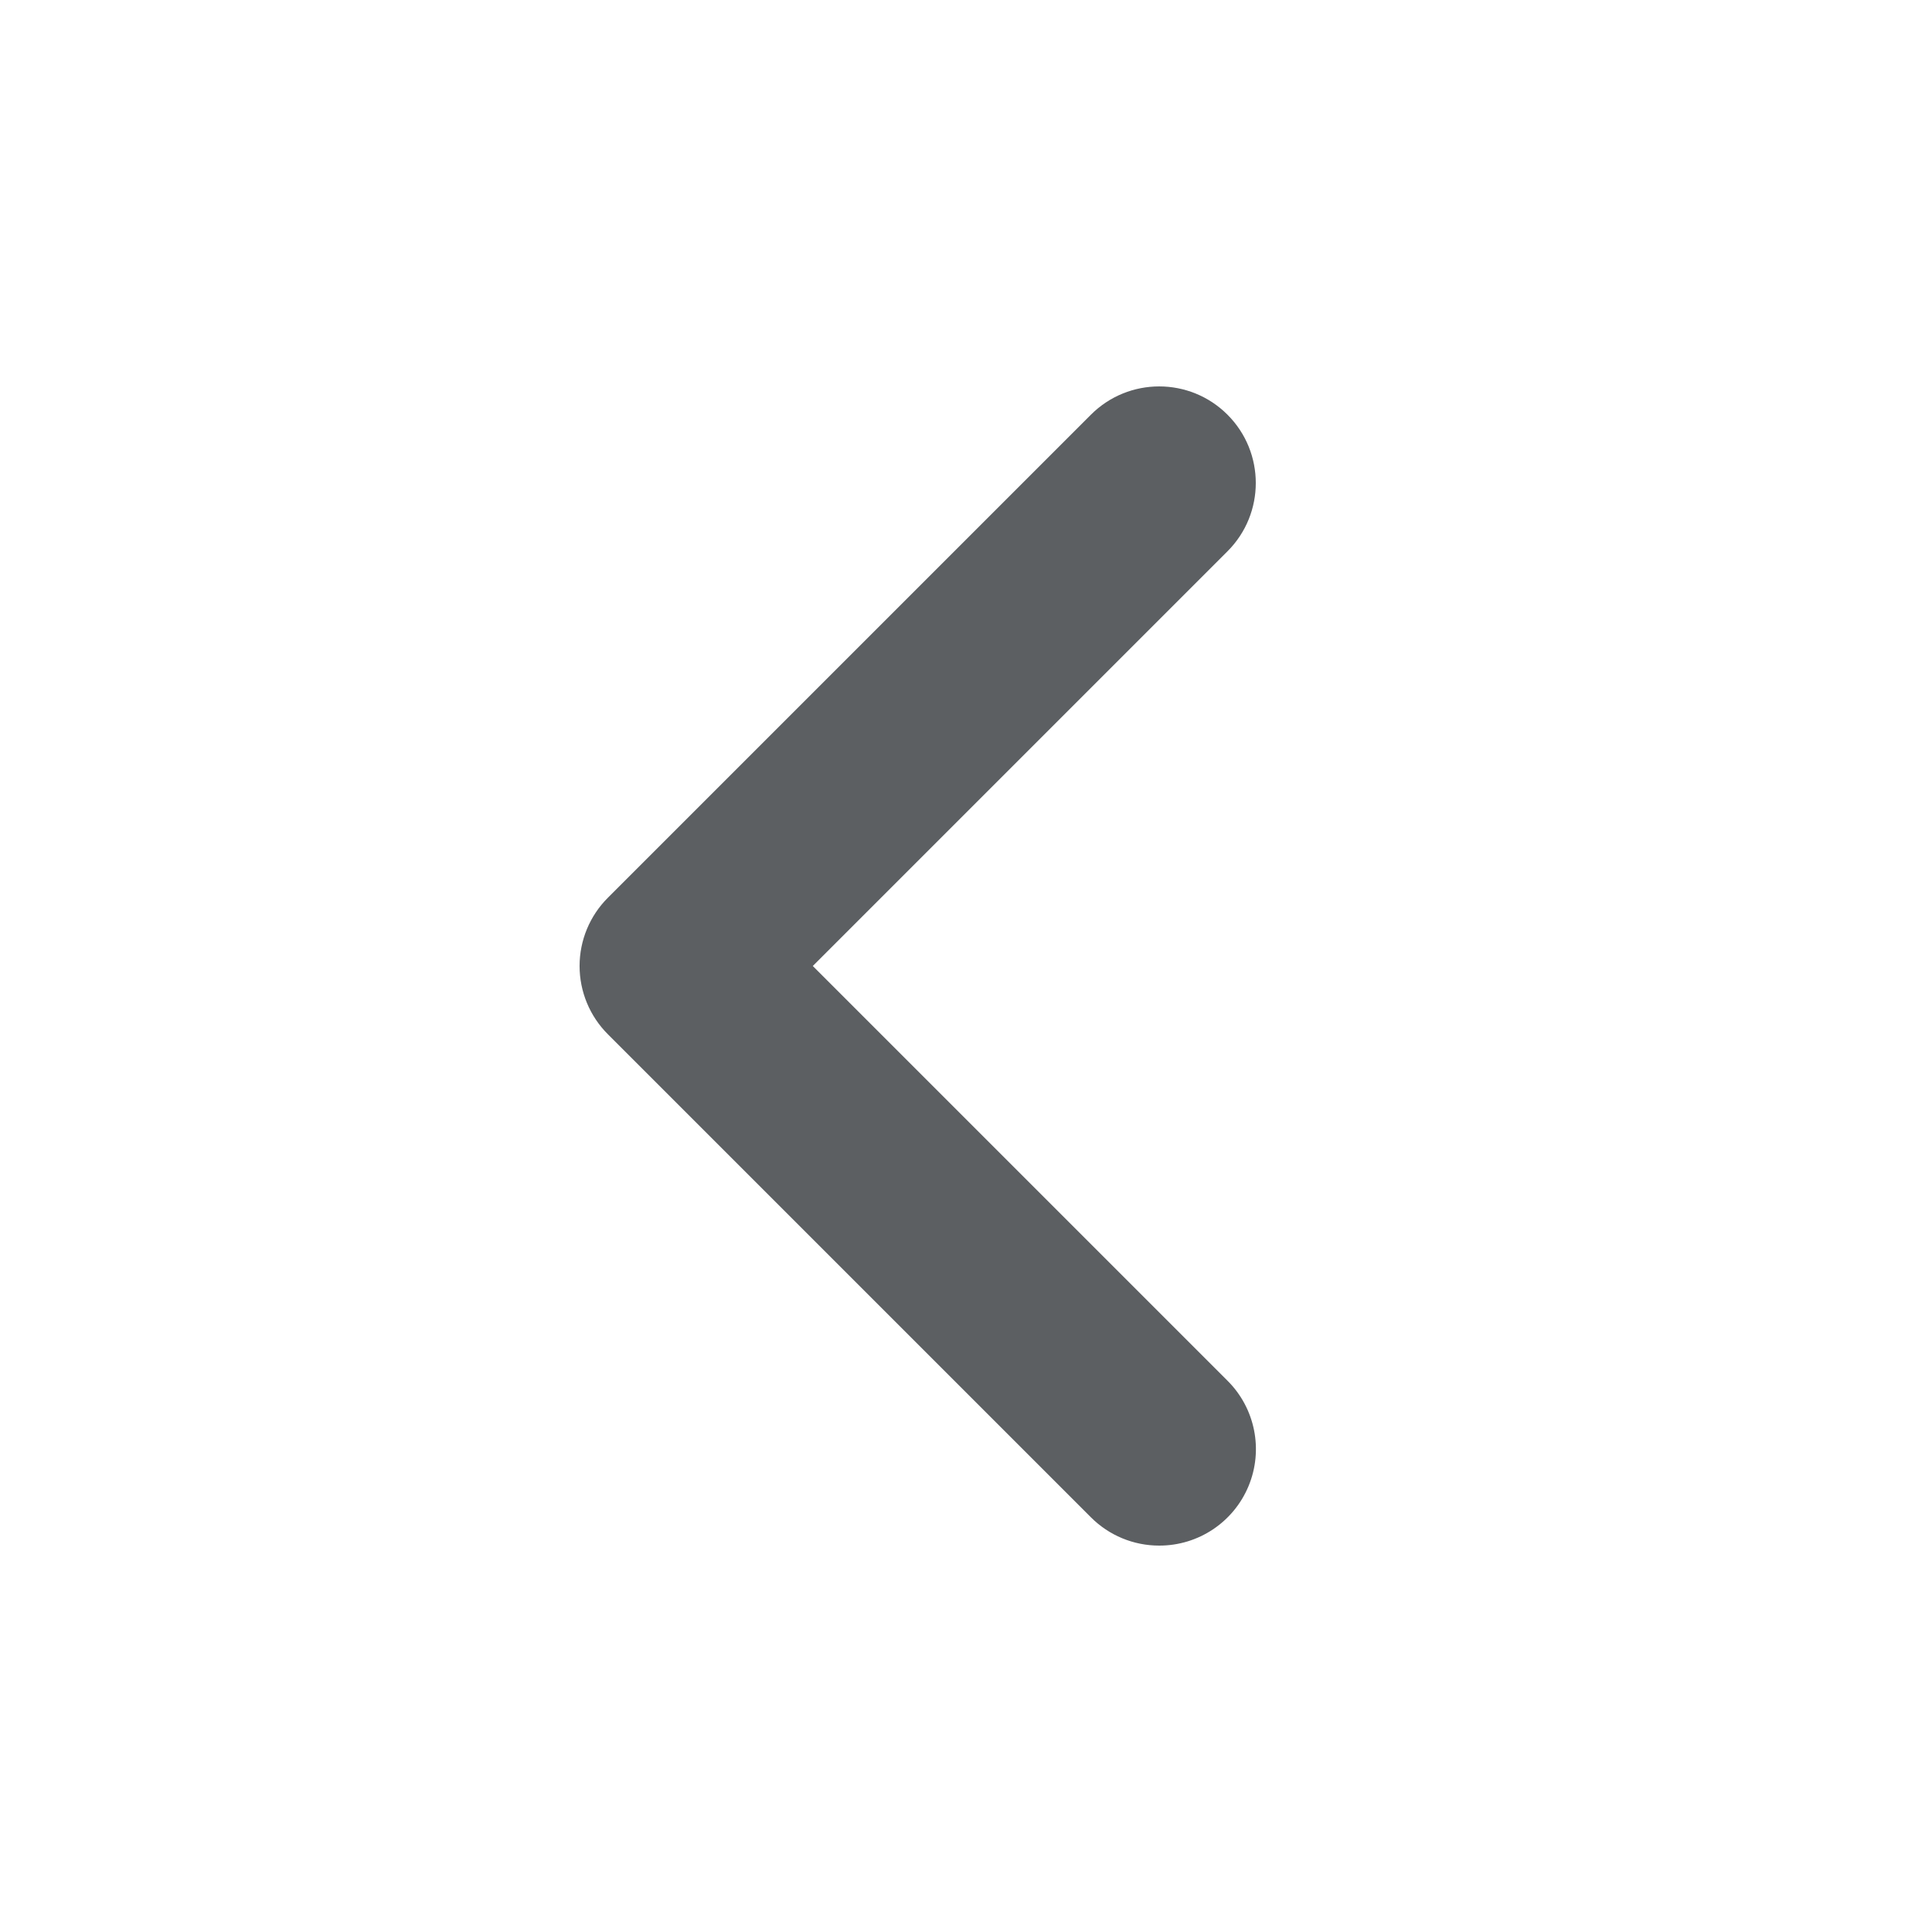
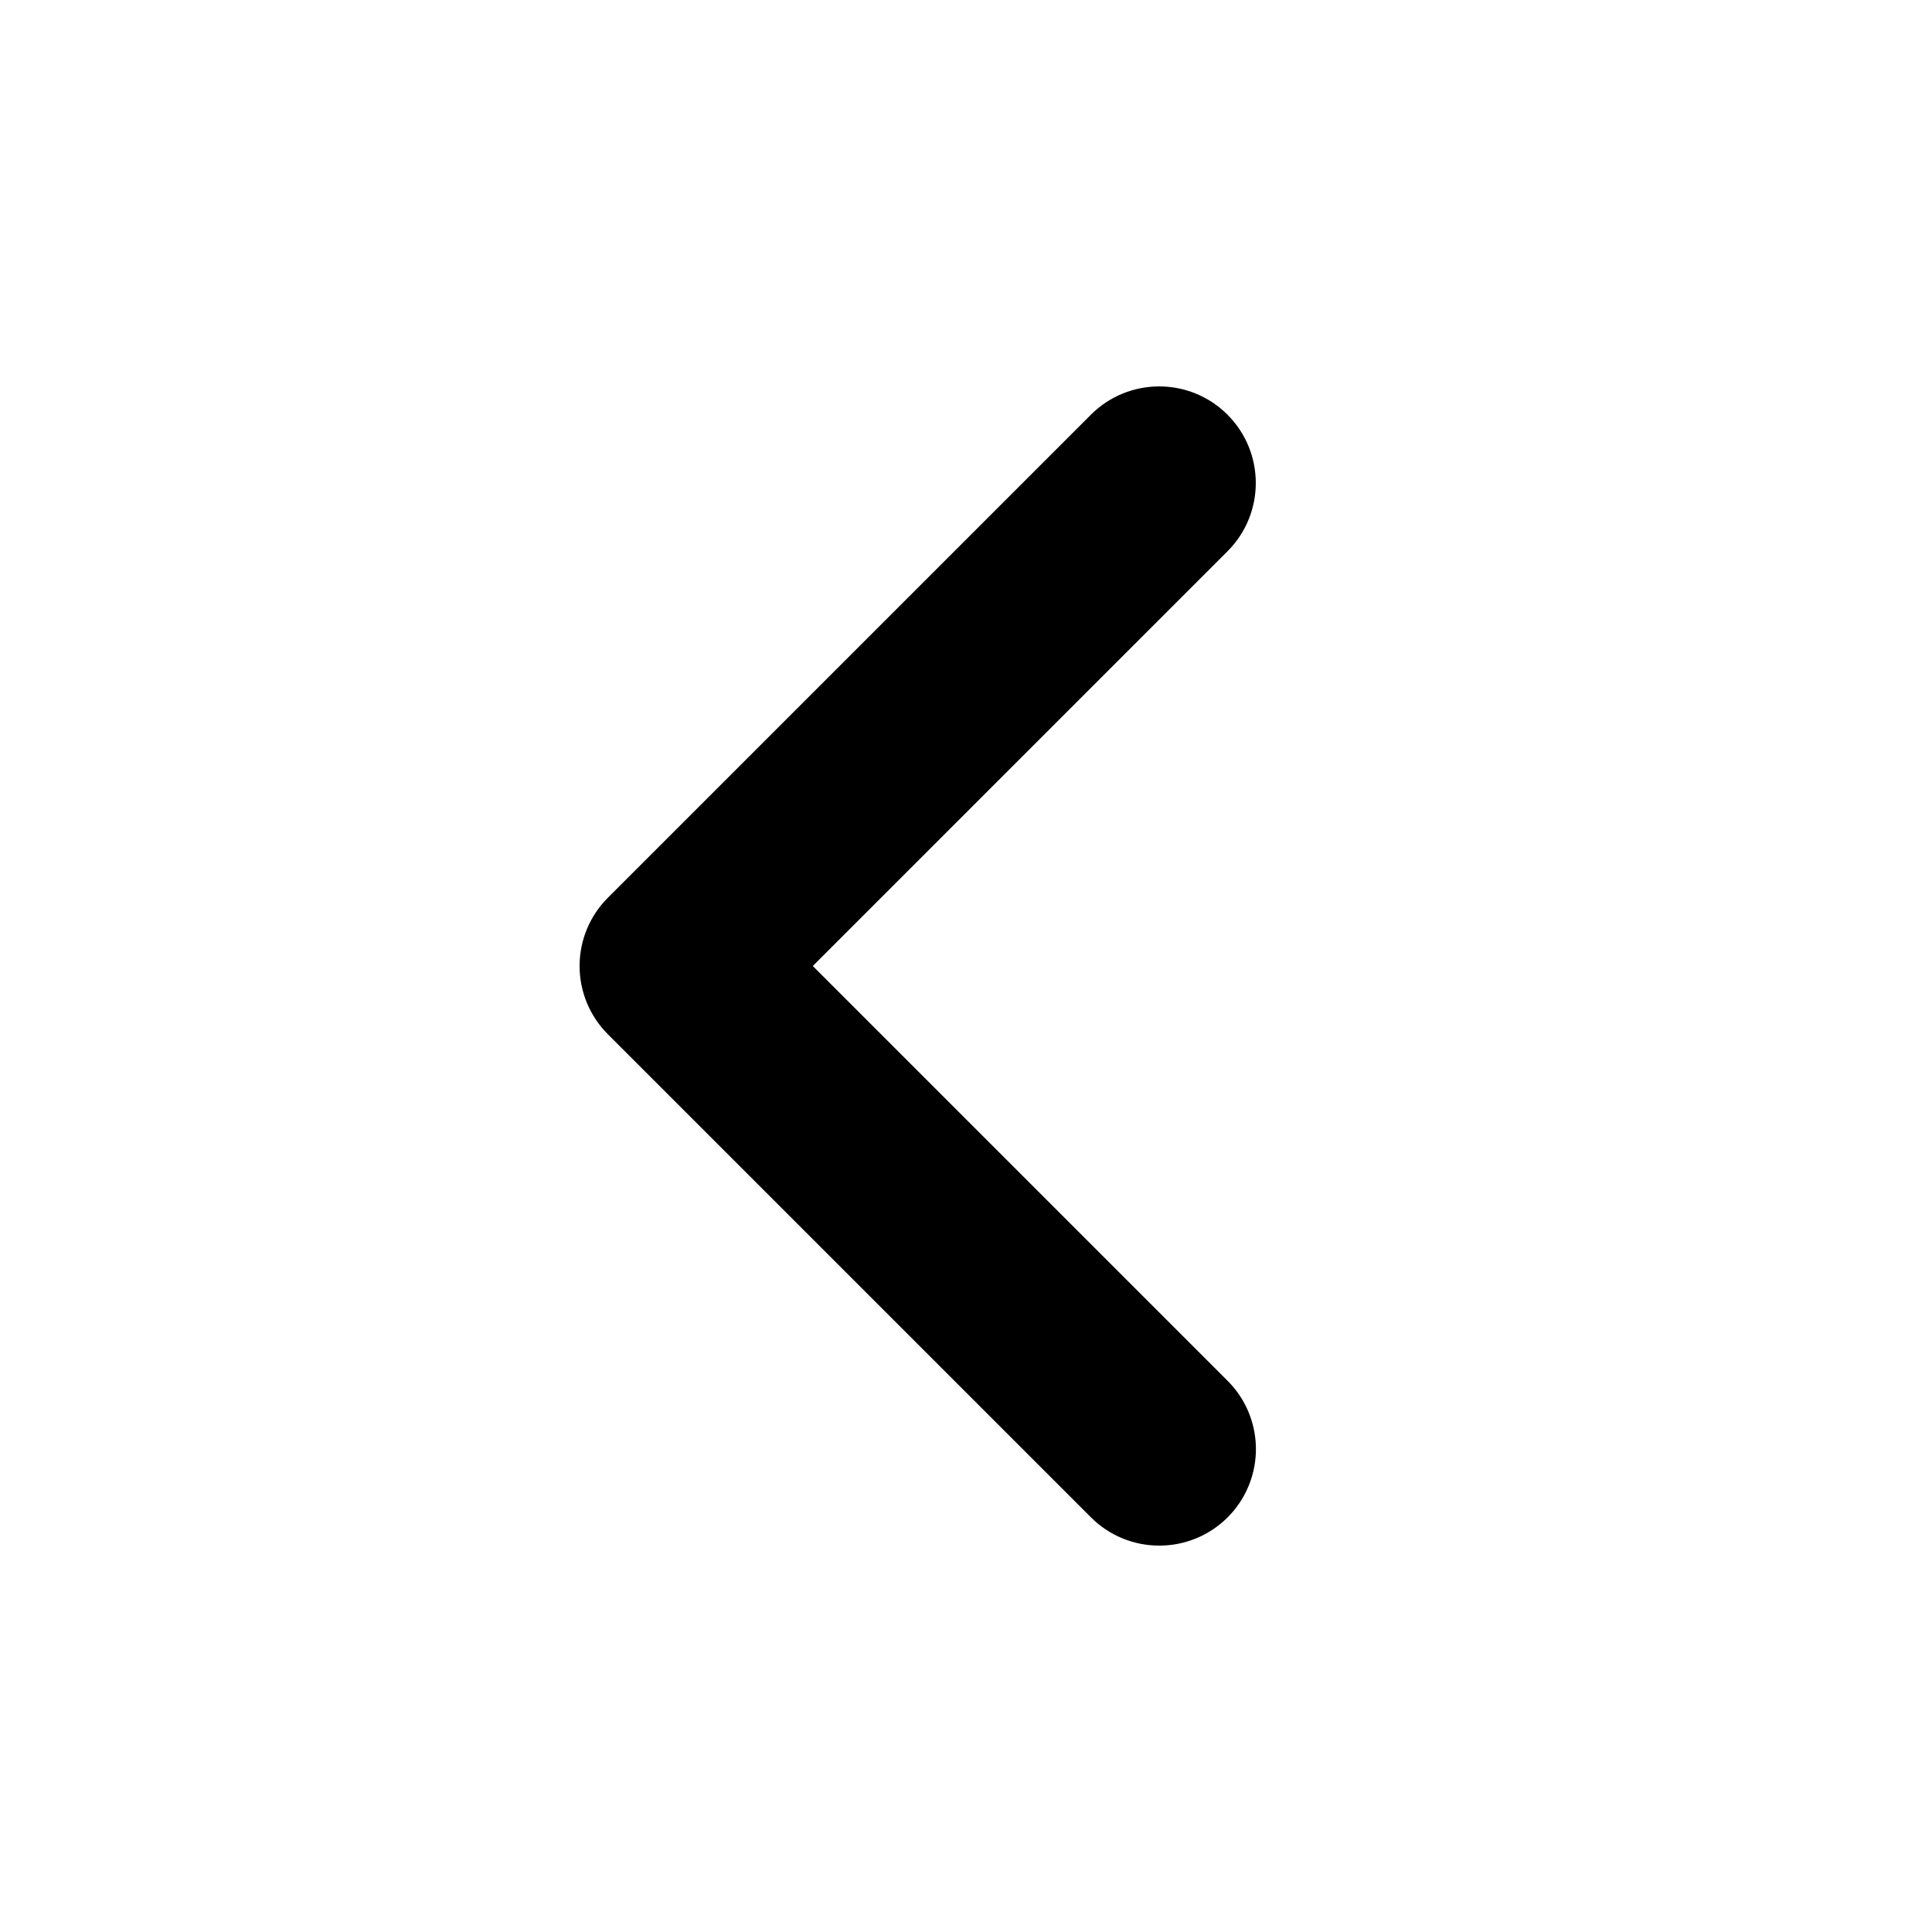
<svg xmlns="http://www.w3.org/2000/svg" viewBox="0 0 20 20">
-   <path d="M12 16a.997.997 0 01-.707-.293l-5-5a.999.999 0 010-1.414l5-5a.999.999 0 111.414 1.414L8.414 10l4.293 4.293A.999.999 0 0112 16z" fill="#5C5F62" />
+   <path d="M12 16a.997.997 0 01-.707-.293l-5-5a.999.999 0 010-1.414l5-5a.999.999 0 111.414 1.414L8.414 10l4.293 4.293A.999.999 0 0112 16z" fill="currentColor" />
</svg>
